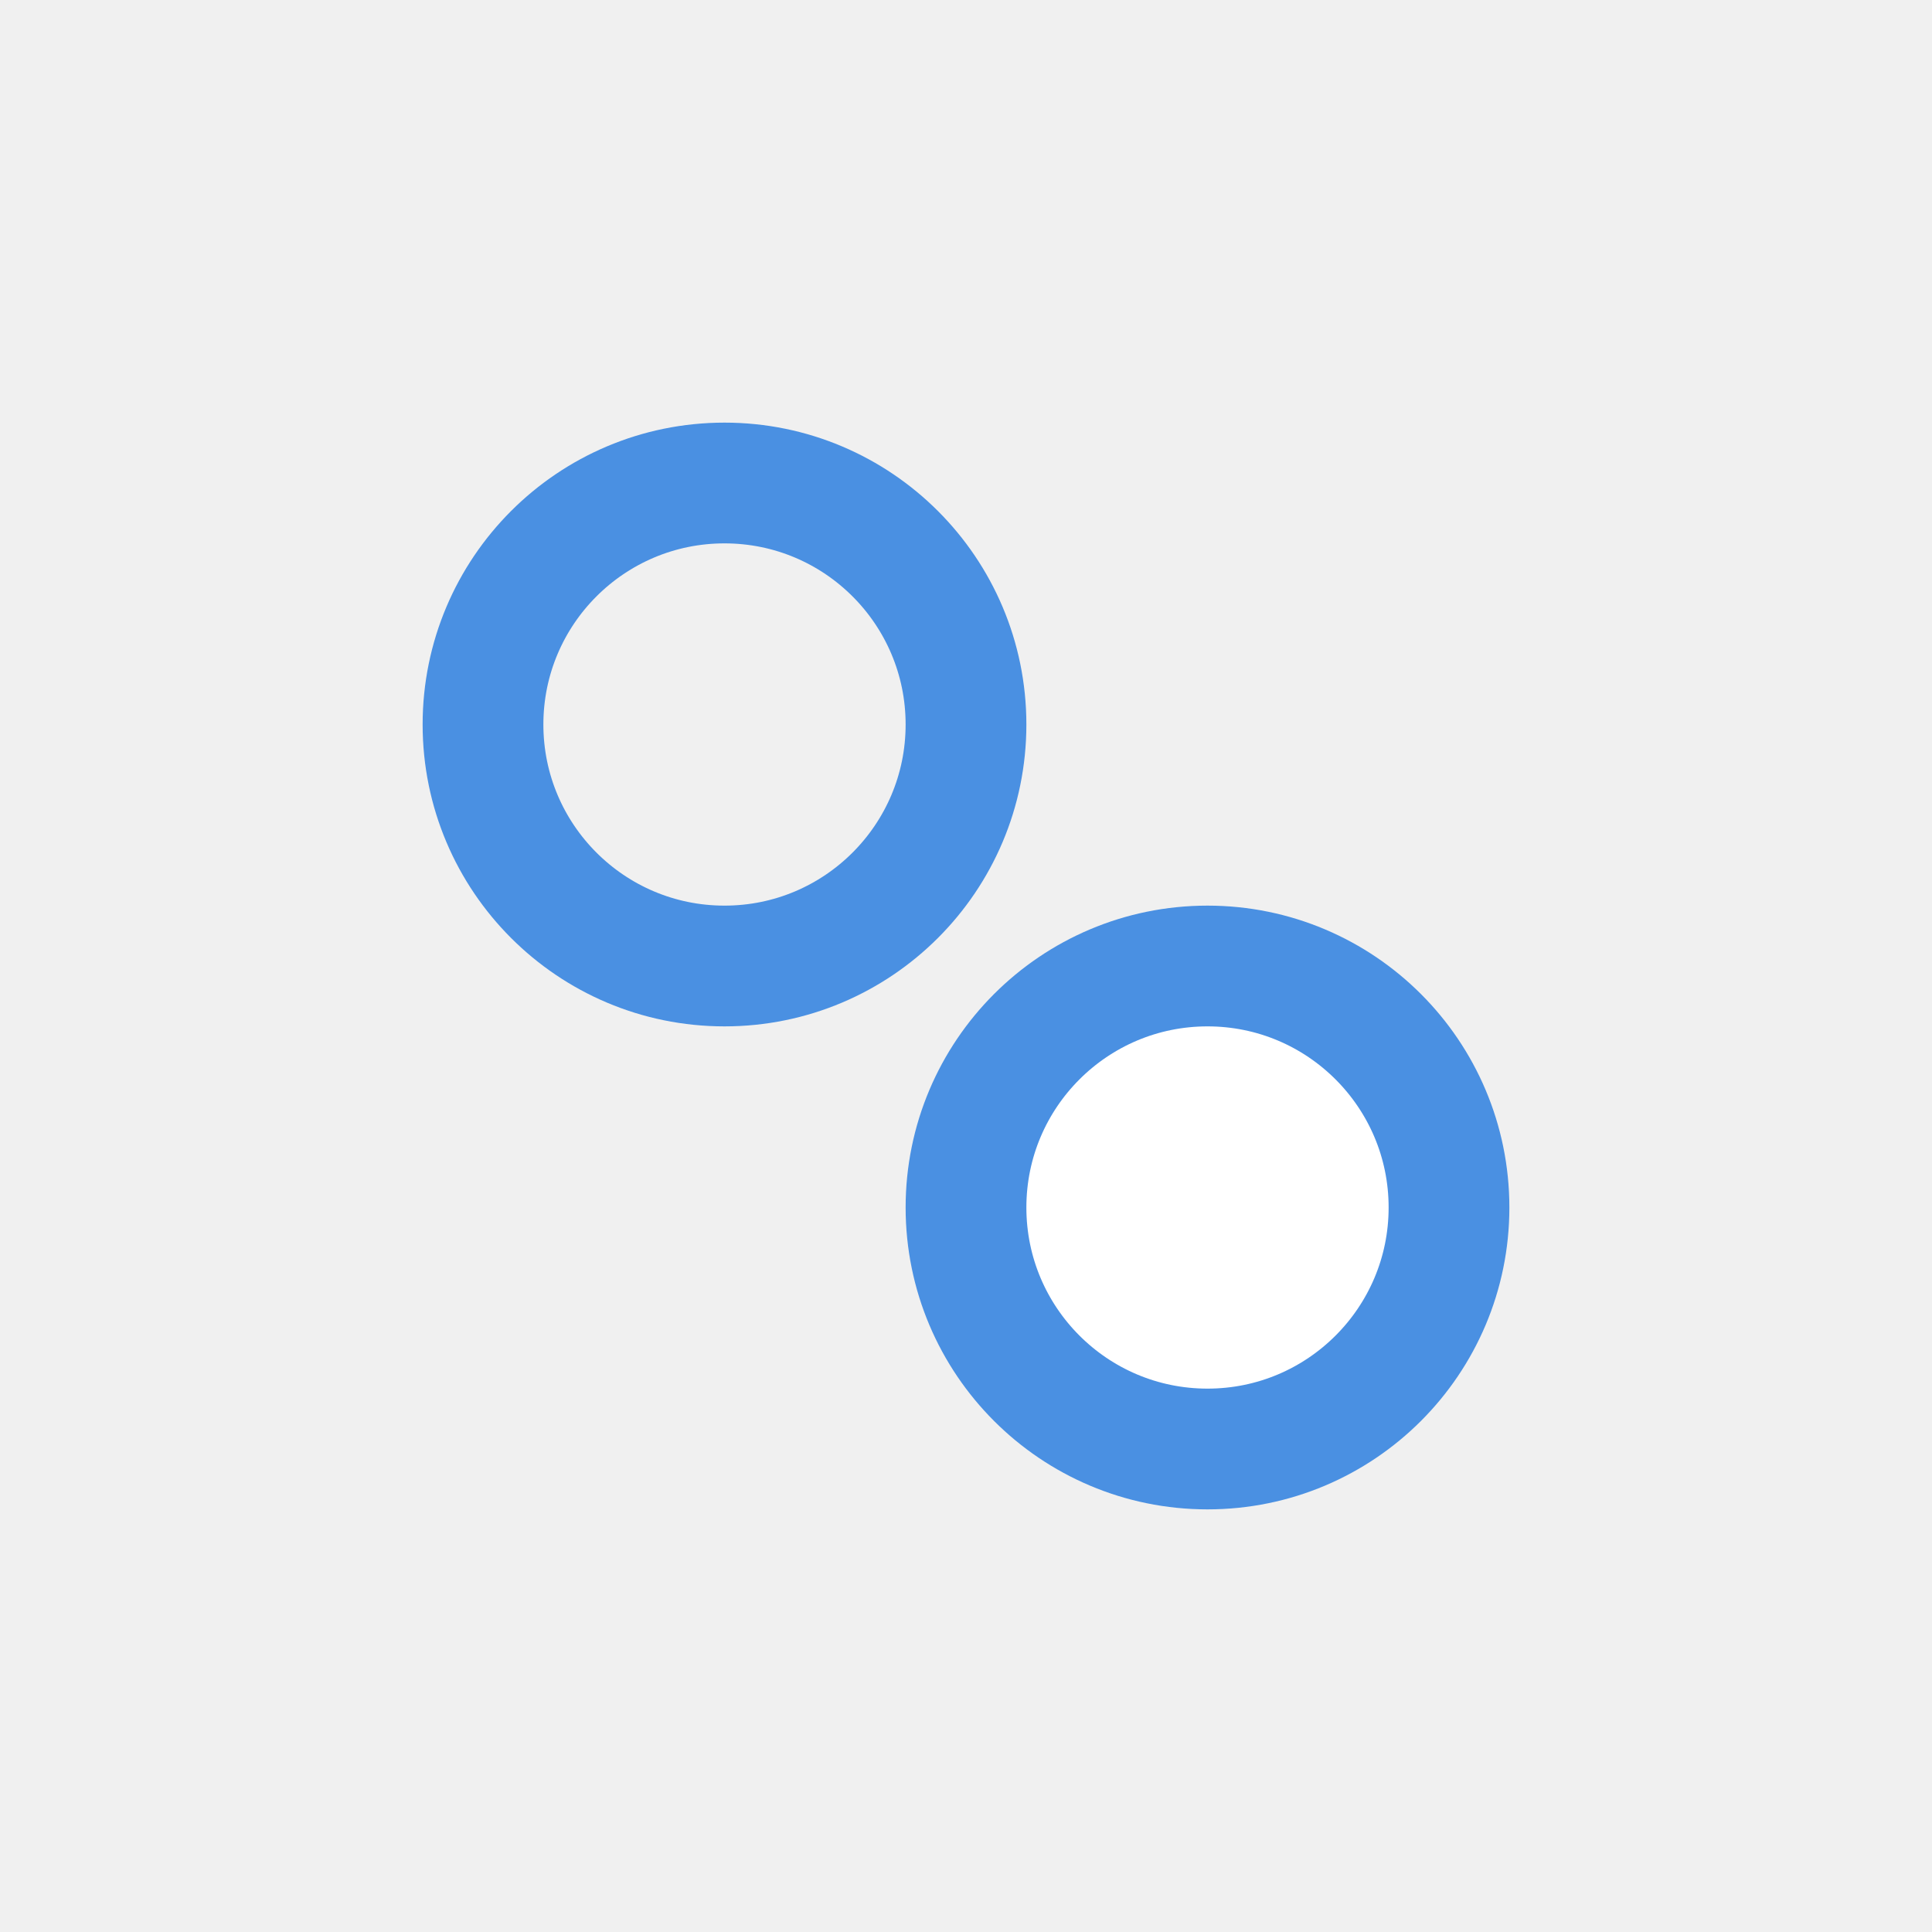
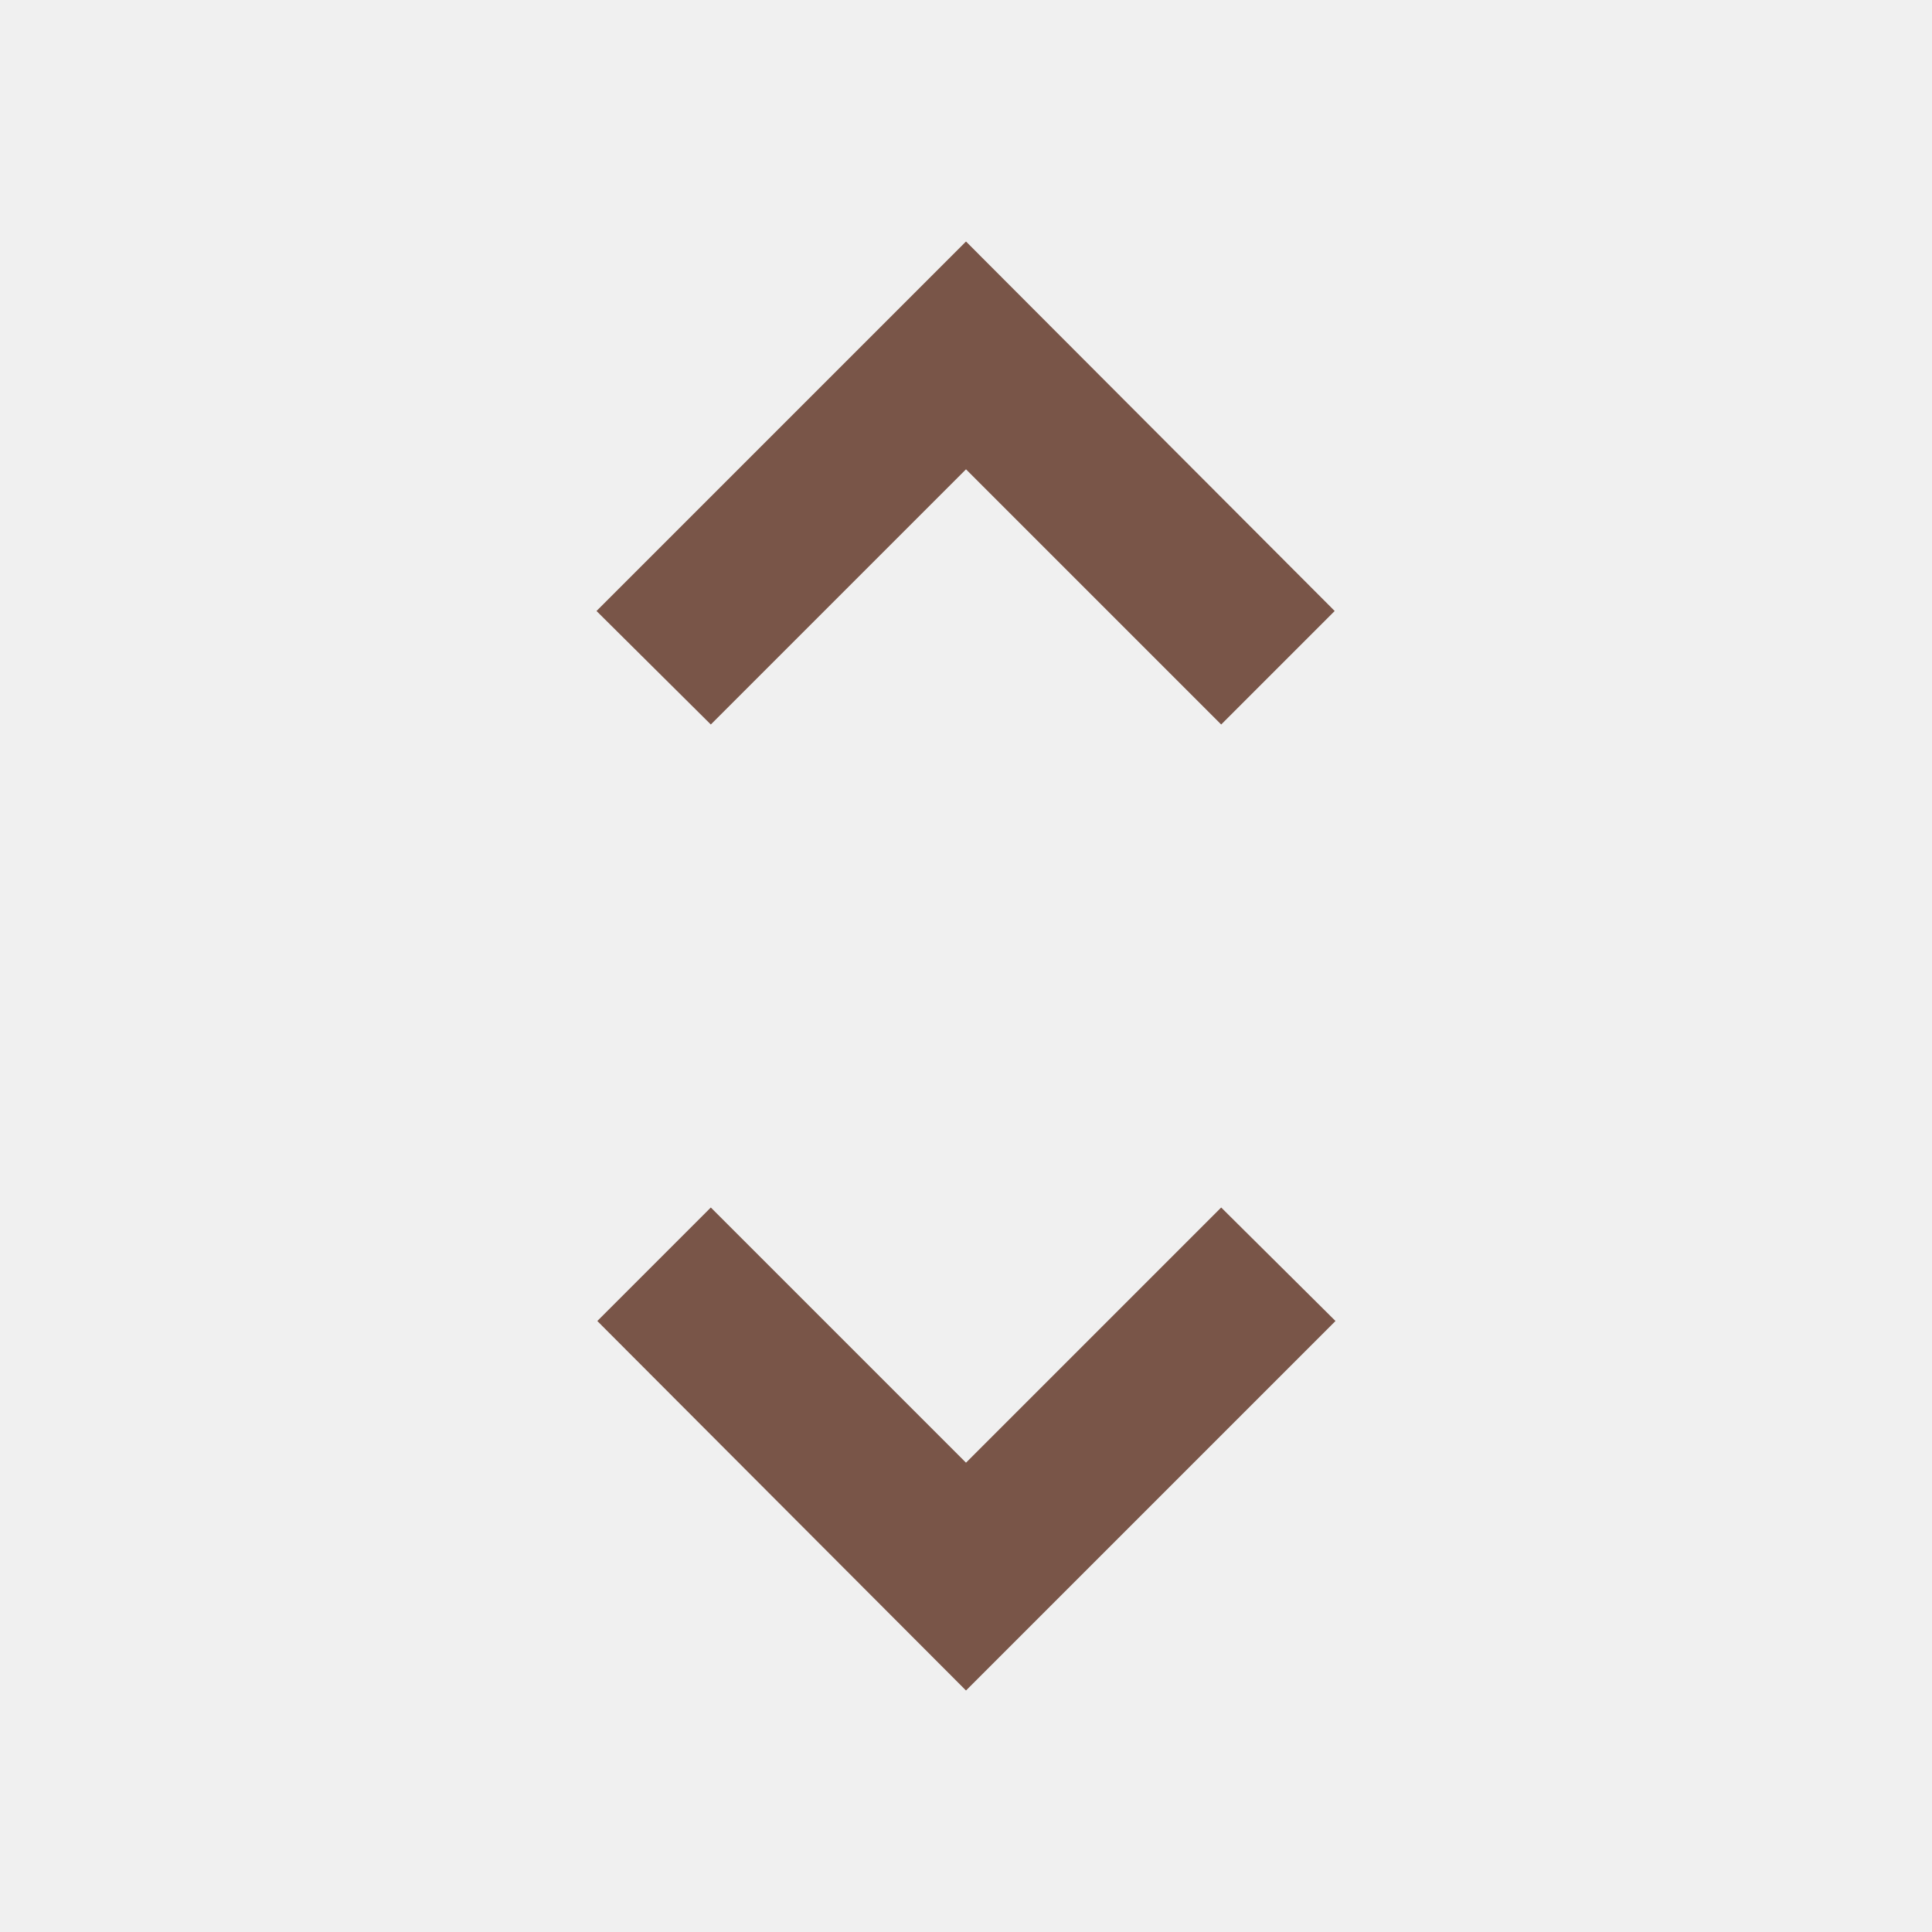
- <svg xmlns="http://www.w3.org/2000/svg" width="16" height="16" viewBox="0 0 16 16" fill="none">
-   <circle cx="6" cy="6" r="2" stroke="#4A90E2" stroke-width="1" />
-   <circle cx="10" cy="10" r="2" stroke="#4A90E2" stroke-width="1" fill="white" />
+ <svg xmlns="http://www.w3.org/2000/svg" width="16" height="16" viewBox="0 0 24 24" fill="none">
+   <path fill="#795548" d="M12 5.83 15.17 9l1.41-1.41L12 3 7.41 7.59 8.83 9 12 5.83zm0 12.34L8.83 15l-1.41 1.41L12 21l4.59-4.59L15.17 15 12 18.17z" />
</svg>
